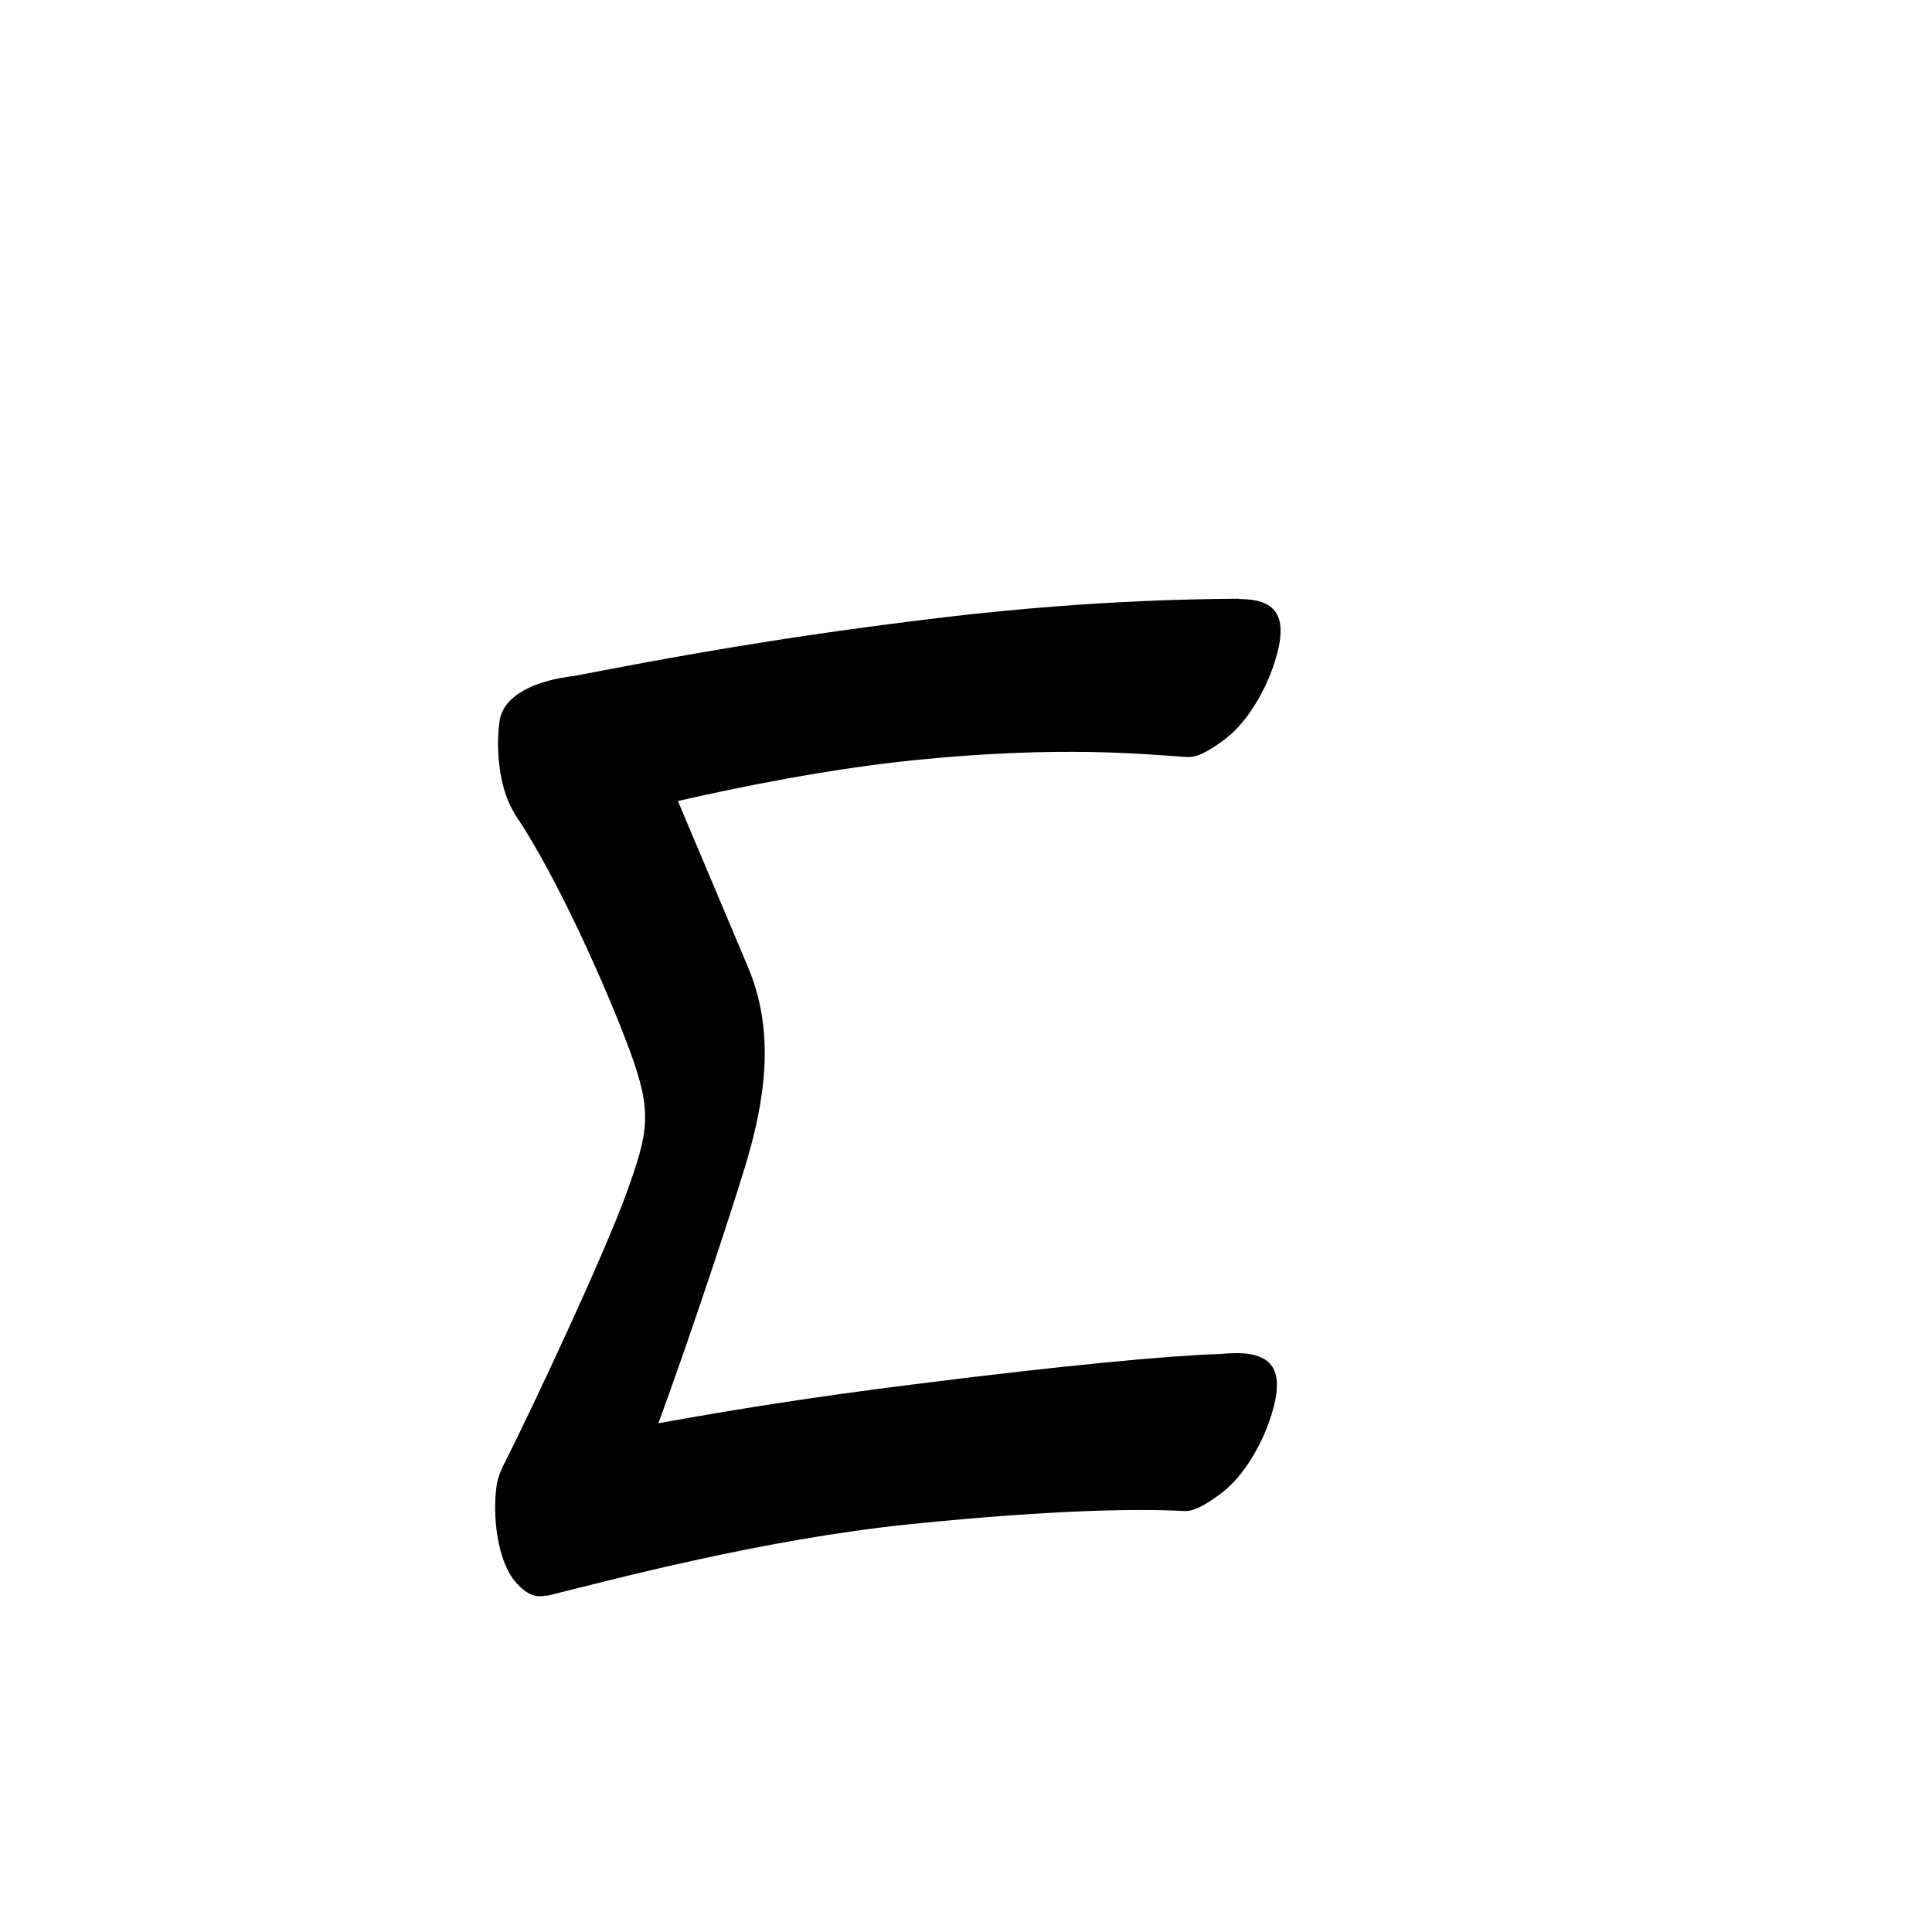
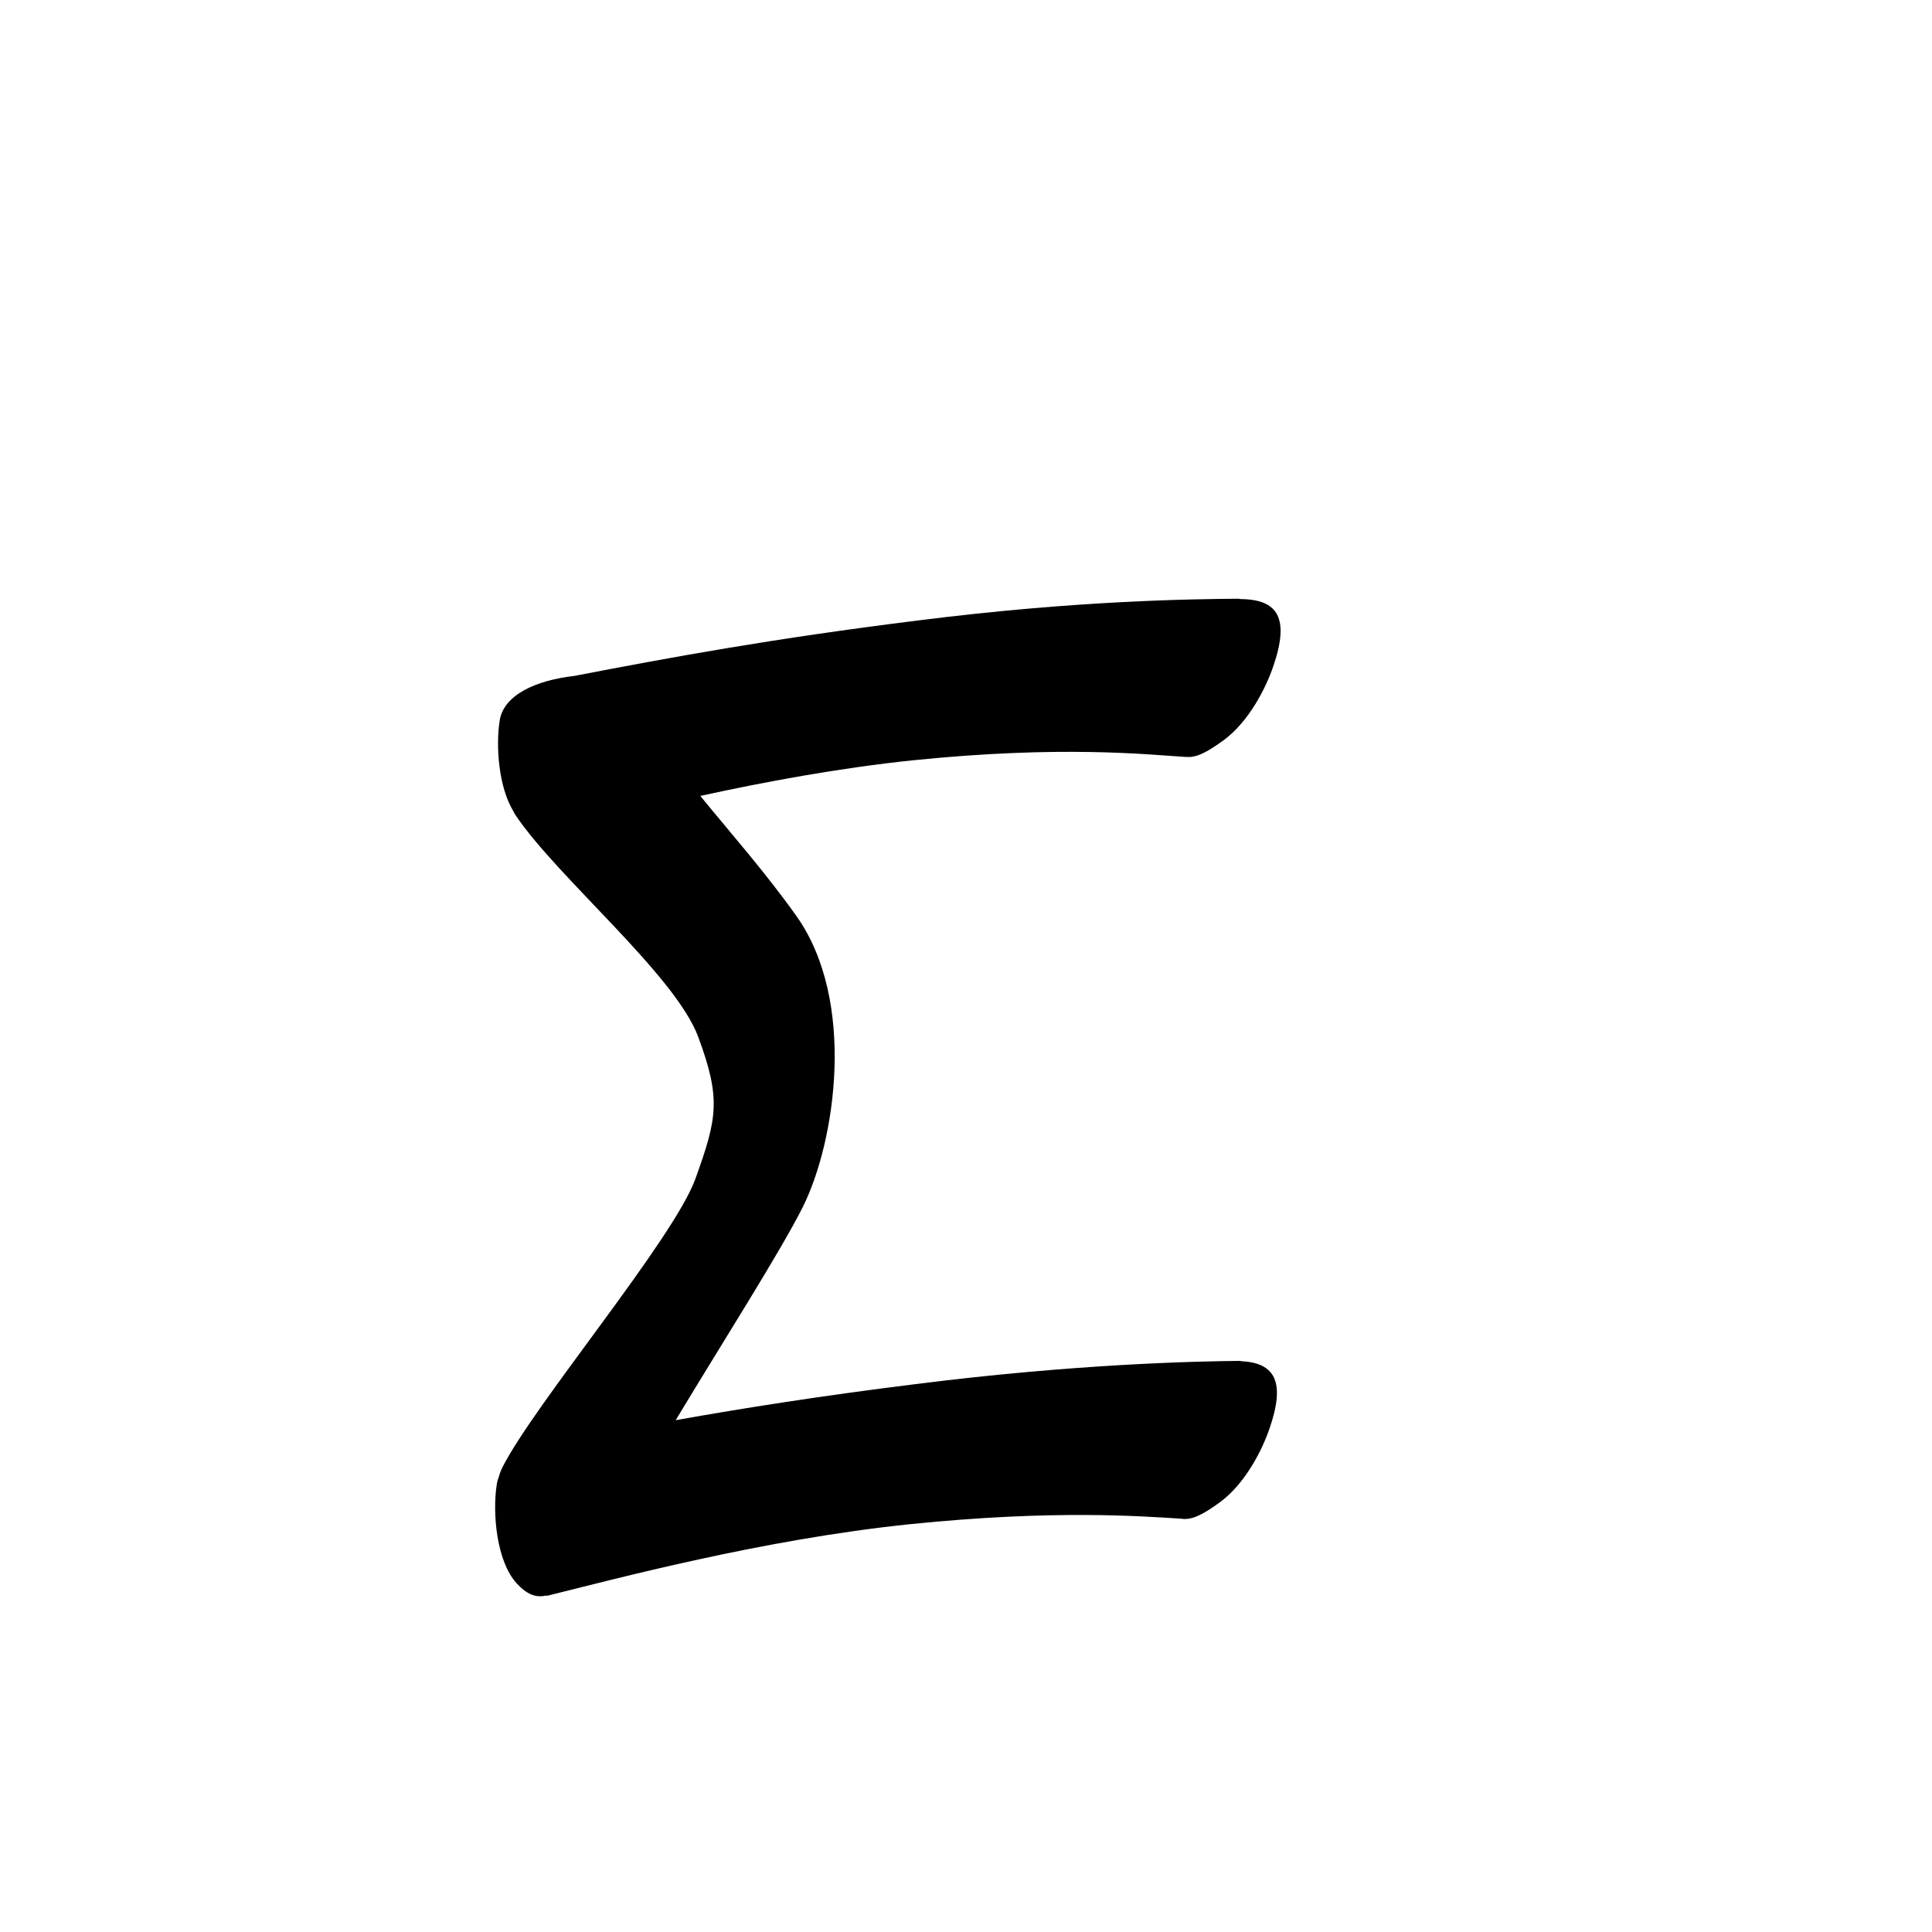
<svg xmlns="http://www.w3.org/2000/svg" xmlns:ns1="http://xml.openoffice.org/svg/export" version="1.2" width="100mm" height="100mm" viewBox="0 0 10000 10000" preserveAspectRatio="xMidYMid" fill-rule="evenodd" stroke-width="28.222" stroke-linejoin="round" xml:space="preserve" id="svg22">
  <defs class="ClipPathGroup" id="defs2">
    <clipPath id="presentation_clip_path_shrink" clipPathUnits="userSpaceOnUse">
      <rect x="10" y="10" width="9980" height="9980" id="rect2" />
    </clipPath>
  </defs>
  <defs class="TextShapeIndex" id="defs3">
    <g ns1:slide="id1" ns1:id-list="id3 id4 id5 id6 id7 id8 id9" id="g2" />
  </defs>
  <defs class="EmbeddedBulletChars" id="defs12">
    <g id="bullet-char-template-57356" transform="scale(0.0004882812,-0.0004882812)">
      <path d="M 580,1141 L 1163,571 580,0 -4,571 580,1141 Z" id="path3" />
    </g>
    <g id="bullet-char-template-57354" transform="scale(0.0004882812,-0.0004882812)">
      <path d="M 8,1128 L 1137,1128 1137,0 8,0 8,1128 Z" id="path4" />
    </g>
    <g id="bullet-char-template-10146" transform="scale(0.0004882812,-0.0004882812)">
      <path d="M 174,0 L 602,739 174,1481 1456,739 174,0 Z M 1358,739 L 309,1346 659,739 1358,739 Z" id="path5" />
    </g>
    <g id="bullet-char-template-10132" transform="scale(0.0004882812,-0.0004882812)">
      <path d="M 2015,739 L 1276,0 717,0 1260,543 174,543 174,936 1260,936 717,1481 1274,1481 2015,739 Z" id="path6" />
    </g>
    <g id="bullet-char-template-10007" transform="scale(0.0004882812,-0.0004882812)">
      <path d="M 0,-2 C -7,14 -16,27 -25,37 L 356,567 C 262,823 215,952 215,954 215,979 228,992 255,992 264,992 276,990 289,987 310,991 331,999 354,1012 L 381,999 492,748 772,1049 836,1024 860,1049 C 881,1039 901,1025 922,1006 886,937 835,863 770,784 769,783 710,716 594,584 L 774,223 C 774,196 753,168 711,139 L 727,119 C 717,90 699,76 672,76 641,76 570,178 457,381 L 164,-76 C 142,-110 111,-127 72,-127 30,-127 9,-110 8,-76 1,-67 -2,-52 -2,-32 -2,-23 -1,-13 0,-2 Z" id="path7" />
    </g>
    <g id="bullet-char-template-10004" transform="scale(0.0004882812,-0.0004882812)">
      <path d="M 285,-33 C 182,-33 111,30 74,156 52,228 41,333 41,471 41,549 55,616 82,672 116,743 169,778 240,778 293,778 328,747 346,684 L 369,508 C 377,444 397,411 428,410 L 1163,1116 C 1174,1127 1196,1133 1229,1133 1271,1133 1292,1118 1292,1087 L 1292,965 C 1292,929 1282,901 1262,881 L 442,47 C 390,-6 338,-33 285,-33 Z" id="path8" />
    </g>
    <g id="bullet-char-template-9679" transform="scale(0.0004882812,-0.0004882812)">
      <path d="M 813,0 C 632,0 489,54 383,161 276,268 223,411 223,592 223,773 276,916 383,1023 489,1130 632,1184 813,1184 992,1184 1136,1130 1245,1023 1353,916 1407,772 1407,592 1407,412 1353,268 1245,161 1136,54 992,0 813,0 Z" id="path9" />
    </g>
    <g id="bullet-char-template-8226" transform="scale(0.0004882812,-0.0004882812)">
      <path d="M 346,457 C 273,457 209,483 155,535 101,586 74,649 74,723 74,796 101,859 155,911 209,963 273,989 346,989 419,989 480,963 531,910 582,859 608,796 608,723 608,648 583,586 532,535 482,483 420,457 346,457 Z" id="path10" />
    </g>
    <g id="bullet-char-template-8211" transform="scale(0.0004882812,-0.0004882812)">
      <path d="M -4,459 L 1135,459 1135,606 -4,606 -4,459 Z" id="path11" />
    </g>
    <g id="bullet-char-template-61548" transform="scale(0.0004882812,-0.0004882812)">
      <path d="M 173,740 C 173,903 231,1043 346,1159 462,1274 601,1332 765,1332 928,1332 1067,1274 1183,1159 1299,1043 1357,903 1357,740 1357,577 1299,437 1183,322 1067,206 928,148 765,148 601,148 462,206 346,322 231,437 173,577 173,740 Z" id="path12" />
    </g>
  </defs>
-   <path id="path13" d="M 6406.017 3098.984 C 6179.017 3100.984 5576.989 3107.018 4755.989 3211.018 C 3999.212 3305.154 3478.616 3401.055 2972.687 3498.598 C 2773.309 3521.401 2605.004 3597.123 2585.992 3732.02 C 2565.665 3864.59 2581.337 4072.034 2655.652 4196.488 C 2659.77 4204.435 2663.861 4212.375 2668.984 4220.001 C 2885.984 4543.001 3139.974 5114.999 3258.974 5435.999 C 3377.974 5756.999 3357.021 5856.977 3245.021 6168.977 C 3133.021 6480.977 2766.978 7266.007 2600.978 7594.007 C 2592.338 7611.079 2586.305 7627.977 2581.703 7644.753 C 2576.612 7657.54 2572.988 7670.945 2571.006 7685.009 C 2548.006 7835.009 2571.015 8081.022 2673.015 8194.022 C 2726.66 8252.644 2772.674 8270.813 2826.081 8258.669 C 2829.051 8259.636 2832.055 8259.876 2835.021 8258.979 C 3176.021 8174.979 3944.012 7967.976 4712.012 7888.976 C 5469.718 7811.82 5911.435 7809.148 6121.28 7820.711 C 6175.682 7826.01 6234.008 7792.966 6315.015 7733.998 C 6448.015 7635.998 6535.02 7458.988 6571.02 7352.988 C 6664.02 7083.988 6586.01 6991.999 6358.01 7004.999 C 6343.318 7005.844 6328.745 7007.021 6314.292 7008.409 C 6063.613 7015.535 5514.611 7065.886 4740.021 7164.007 C 4203.554 7230.738 3785.954 7298.342 3407.906 7366.785 C 3579.555 6898.558 3779.462 6290.225 3852.995 6050.018 C 3957.995 5707.018 4015.994 5350.997 3872.994 5008.997 C 3786.795 4802.844 3641.298 4461.463 3508.726 4146 C 3864.984 4065.072 4295.059 3980.101 4727.98 3935.005 C 5494.98 3857.005 5932.023 3905.004 6138.023 3918.004 C 6138.598 3918.03 6139.293 3917.714 6139.884 3917.694 C 6194.404 3923.201 6252.768 3890.098 6333.98 3830.981 C 6466.98 3732.981 6553.985 3556.022 6589.985 3450.022 C 6676.648 3199.352 6614.791 3102.377 6421.468 3100.844 C 6416.583 3099.868 6411.638 3098.984 6406.017 3098.984 z " />
+   <path id="path13" d="M 6406.017 3098.984 C 6179.017 3100.984 5576.989 3107.018 4755.989 3211.018 C 3999.212 3305.154 3478.616 3401.055 2972.687 3498.598 C 2773.309 3521.401 2605.004 3597.123 2585.992 3732.02 C 2565.665 3864.59 2581.337 4072.034 2655.652 4196.488 C 2659.77 4204.435 2663.861 4212.375 2668.984 4220.001 C 2885.984 4543.001 3494.991 5046.011 3613.991 5367.011 C 3732.991 5688.011 3711.987 5787.989 3599.987 6099.989 C 3487.987 6411.989 2766.978 7266.007 2600.978 7594.007 C 2592.338 7611.079 2586.305 7627.977 2581.703 7644.753 C 2576.612 7657.54 2572.988 7670.945 2571.006 7685.009 C 2548.006 7835.009 2571.015 8081.022 2673.015 8194.022 C 2726.66 8252.644 2772.674 8270.813 2826.081 8258.669 C 2829.051 8259.636 2832.055 8259.876 2835.021 8258.979 C 3176.021 8174.979 3944.012 7967.976 4712.012 7888.976 C 5455.262 7813.292 5897.928 7847.529 6112.96 7860.605 C 6169.78 7870.339 6229.861 7836.965 6315.015 7774.978 C 6448.015 7676.978 6535.02 7500.019 6571.02 7394.019 C 6653.959 7154.119 6600.758 7055.034 6426.584 7045.616 C 6422.218 7044.859 6417.937 7044.014 6412.993 7044.014 C 6185.993 7046.014 5561.021 7060.007 4740.021 7164.007 C 4245.454 7225.526 3852.067 7287.791 3497.306 7350.766 C 3738.104 6950.937 4041.6 6474.774 4154.992 6247.991 C 4324.992 5907.991 4434.022 5180.003 4122.022 4741.003 C 3961.84 4515.618 3781.034 4310.999 3624.688 4119.697 C 3956.317 4047.201 4342.034 3975.208 4727.98 3935.005 C 5494.98 3857.005 5932.023 3905.004 6138.023 3918.004 C 6138.598 3918.03 6139.293 3917.714 6139.884 3917.694 C 6194.404 3923.201 6252.768 3890.098 6333.98 3830.981 C 6466.98 3732.981 6553.985 3556.022 6589.985 3450.022 C 6676.648 3199.352 6614.791 3102.377 6421.468 3100.844 C 6416.583 3099.868 6411.638 3098.984 6406.017 3098.984 z " />
</svg>
